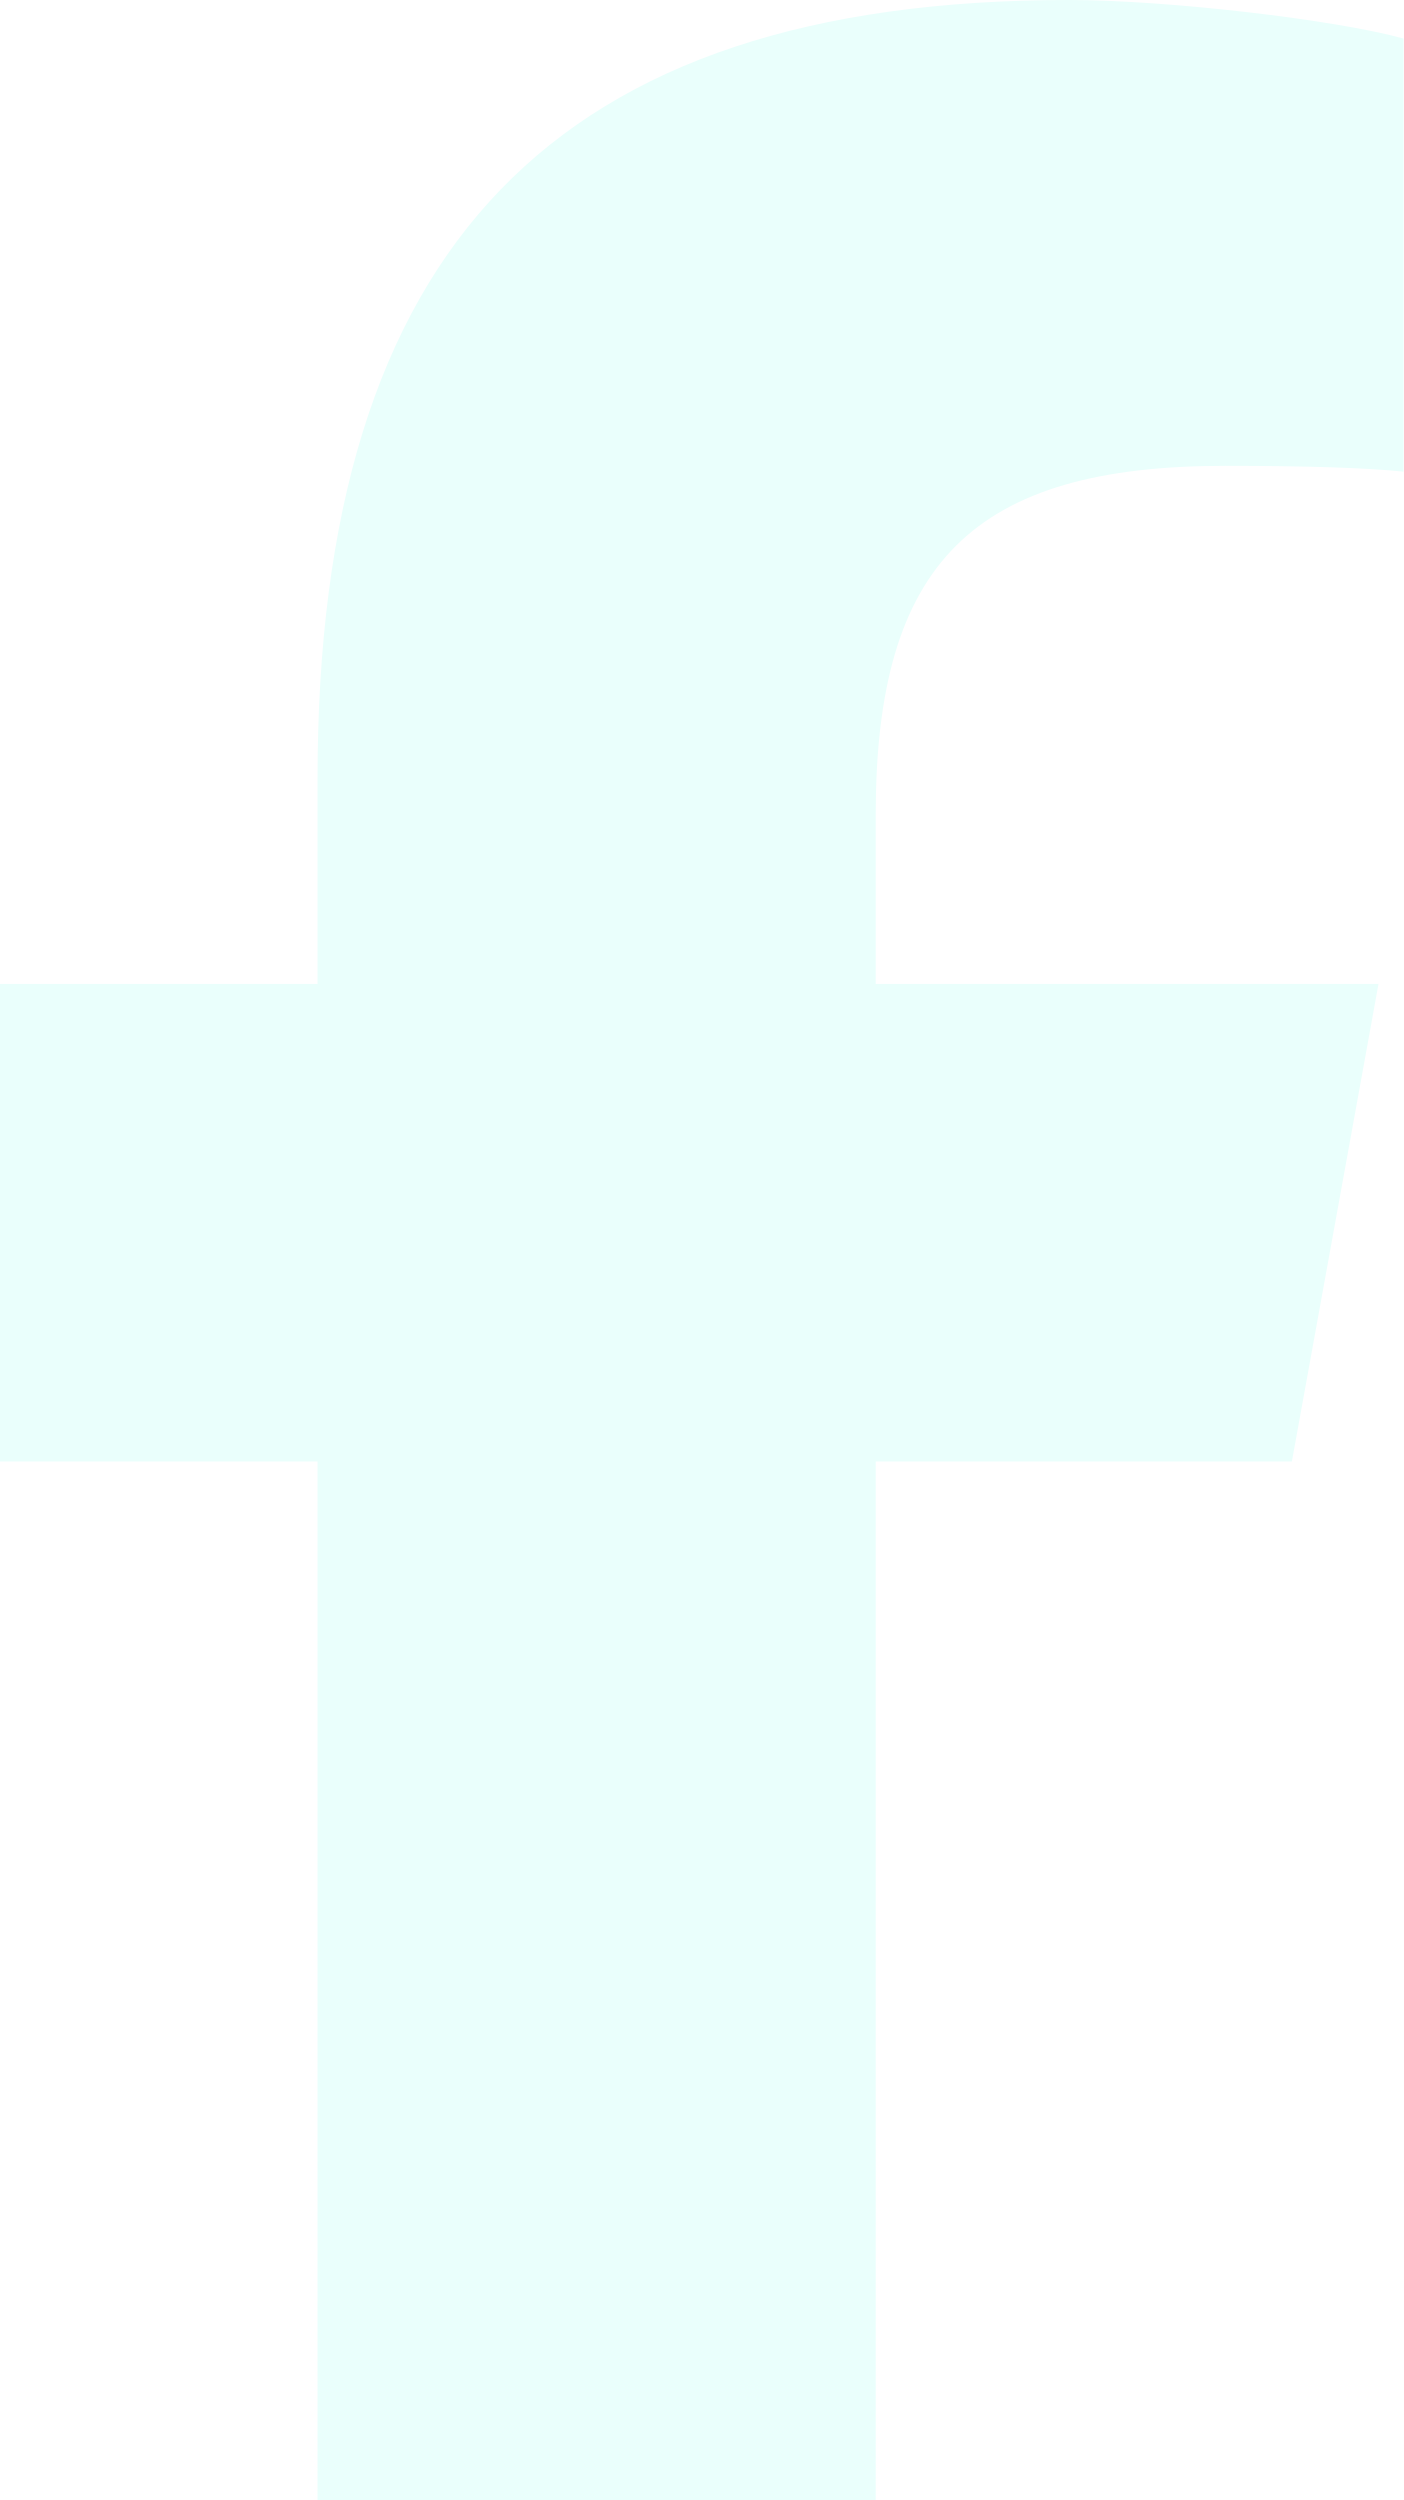
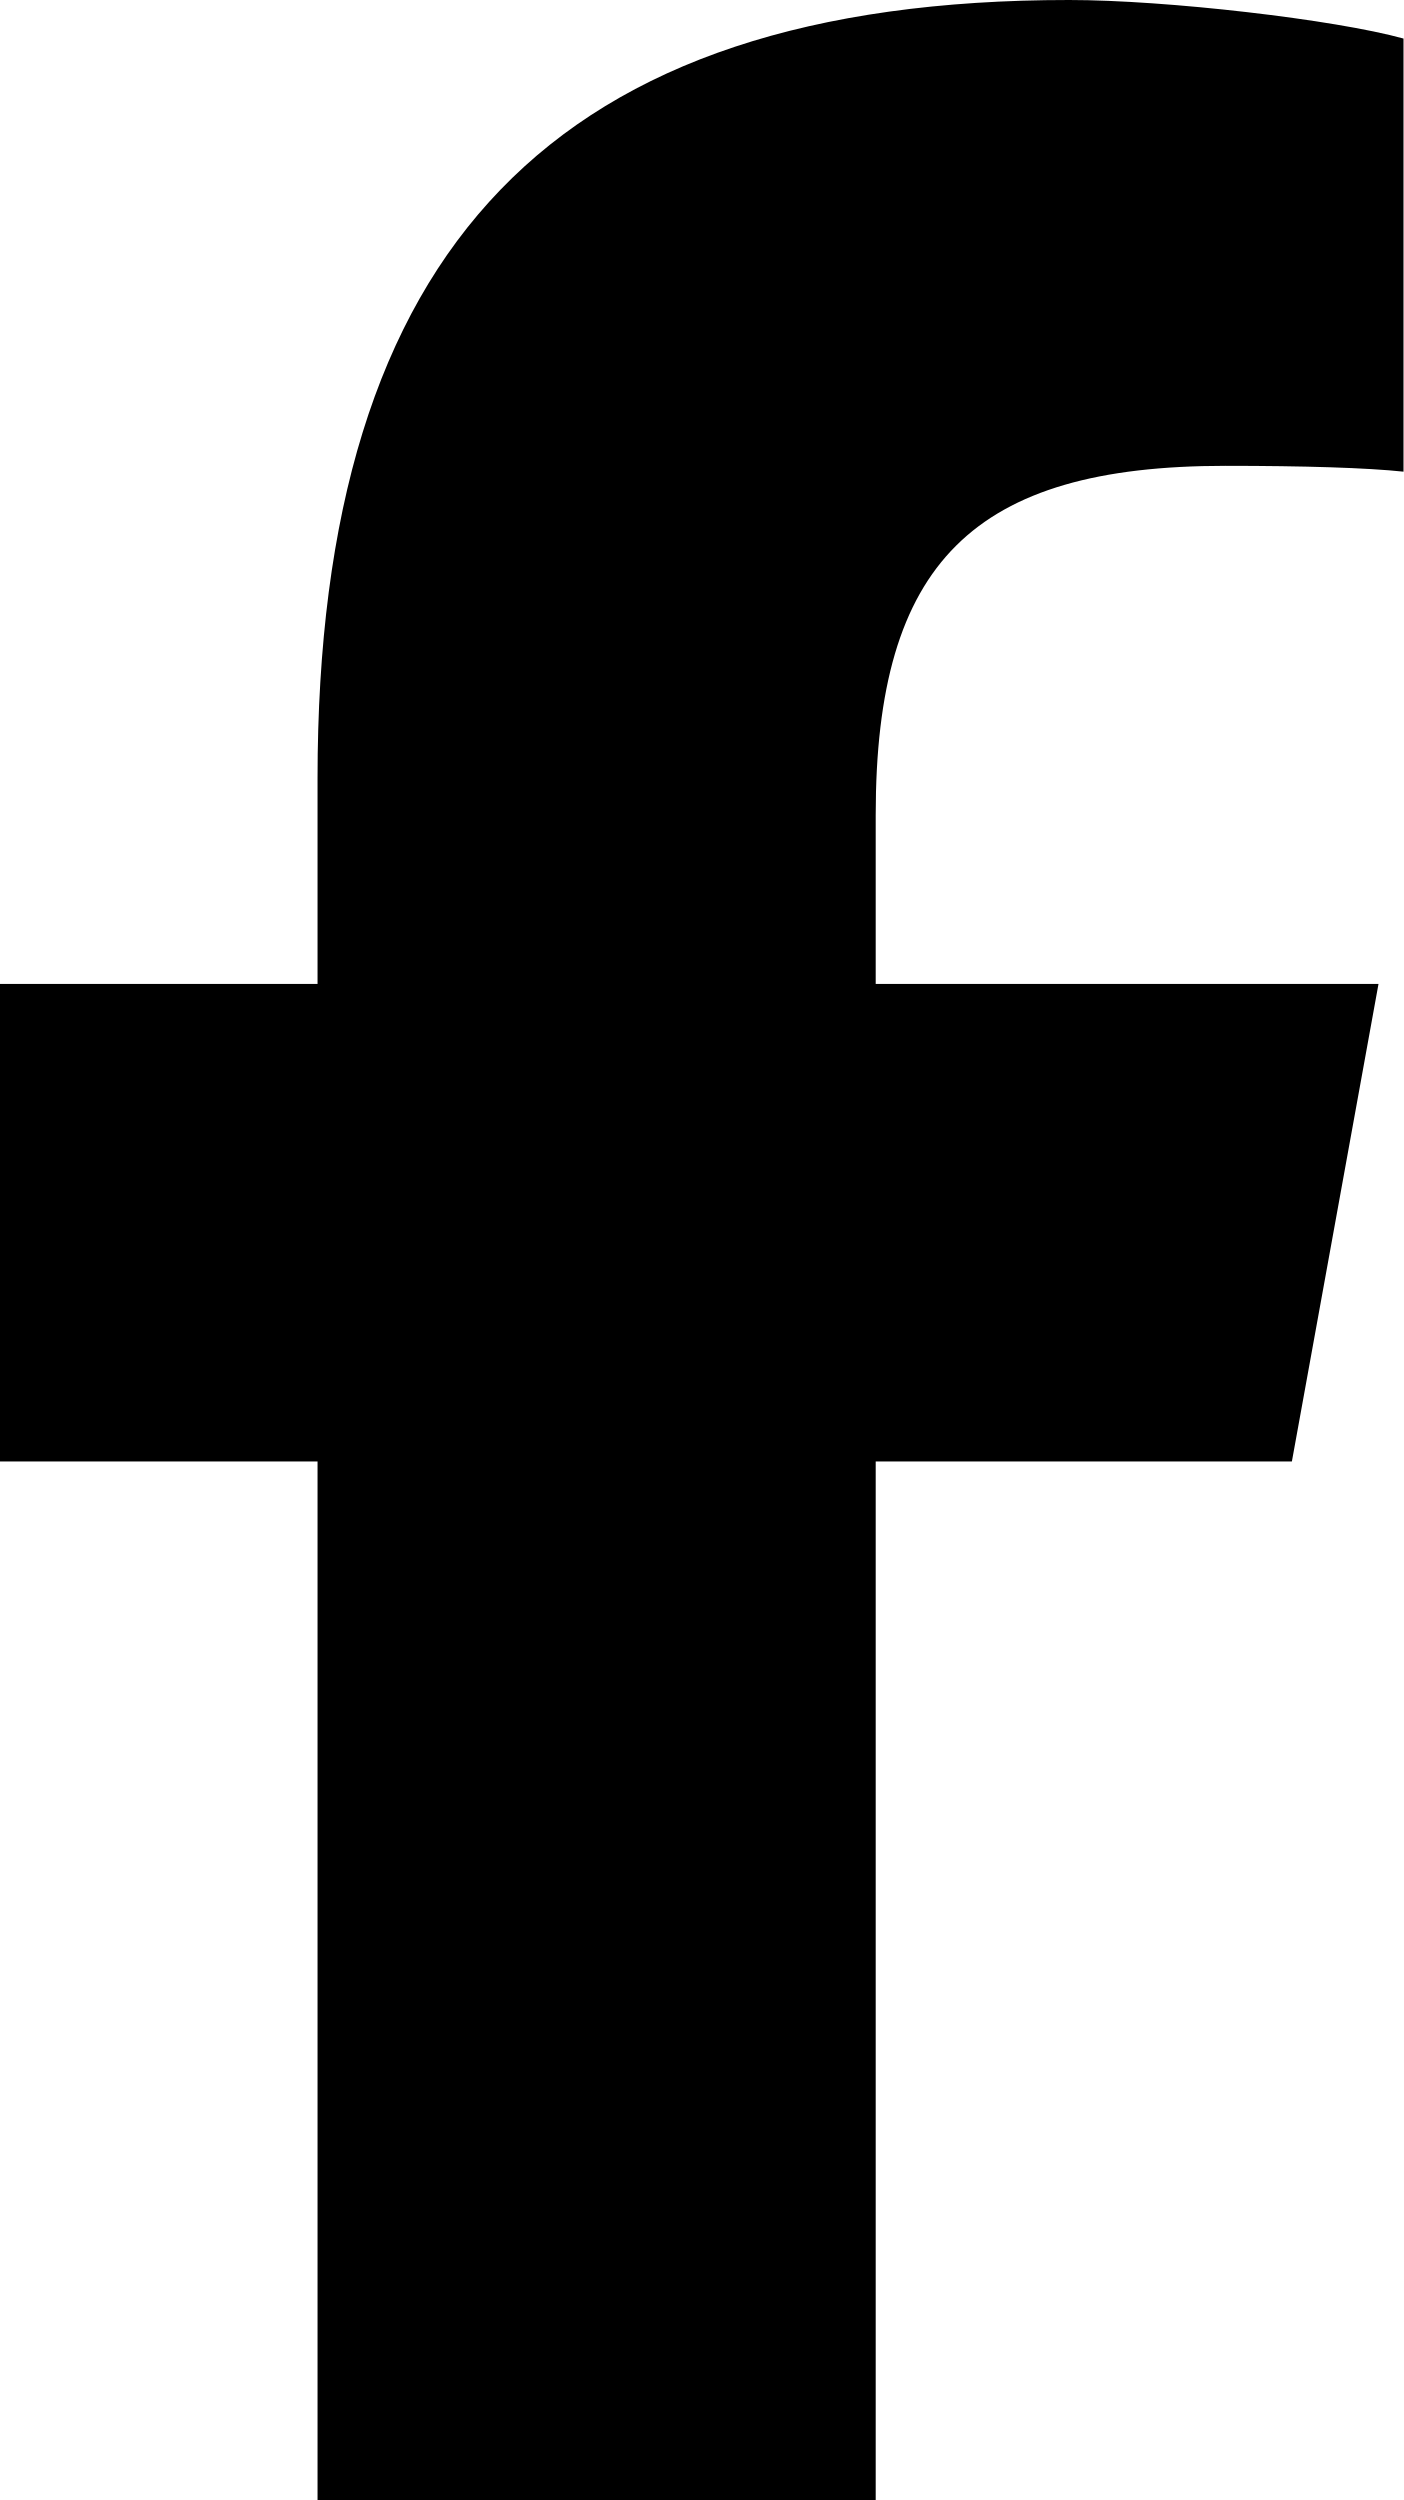
- <svg xmlns="http://www.w3.org/2000/svg" width="32" height="57" viewBox="0 0 32 57" fill="none">
-   <path d="M7.24 33.321V57H19.966V33.321H29.455L31.43 22.433H19.966V18.581C19.966 12.825 22.193 10.621 27.941 10.621C29.729 10.621 31.166 10.665 32 10.754V0.879C30.431 0.445 26.592 0 24.376 0C12.649 0 7.24 5.622 7.24 17.746V22.433H0V33.321H7.24Z" fill="#EAFFFC" />
+ <svg xmlns="http://www.w3.org/2000/svg" id="FB" width="32" height="57" viewBox="0 0 32 57">
+   <path d="M7.24 33.321V57H19.966V33.321H29.455L31.43 22.433H19.966V18.581C19.966 12.825 22.193 10.621 27.941 10.621C29.729 10.621 31.166 10.665 32 10.754V0.879C30.431 0.445 26.592 0 24.376 0C12.649 0 7.24 5.622 7.24 17.746V22.433H0V33.321H7.24Z" />
</svg>
